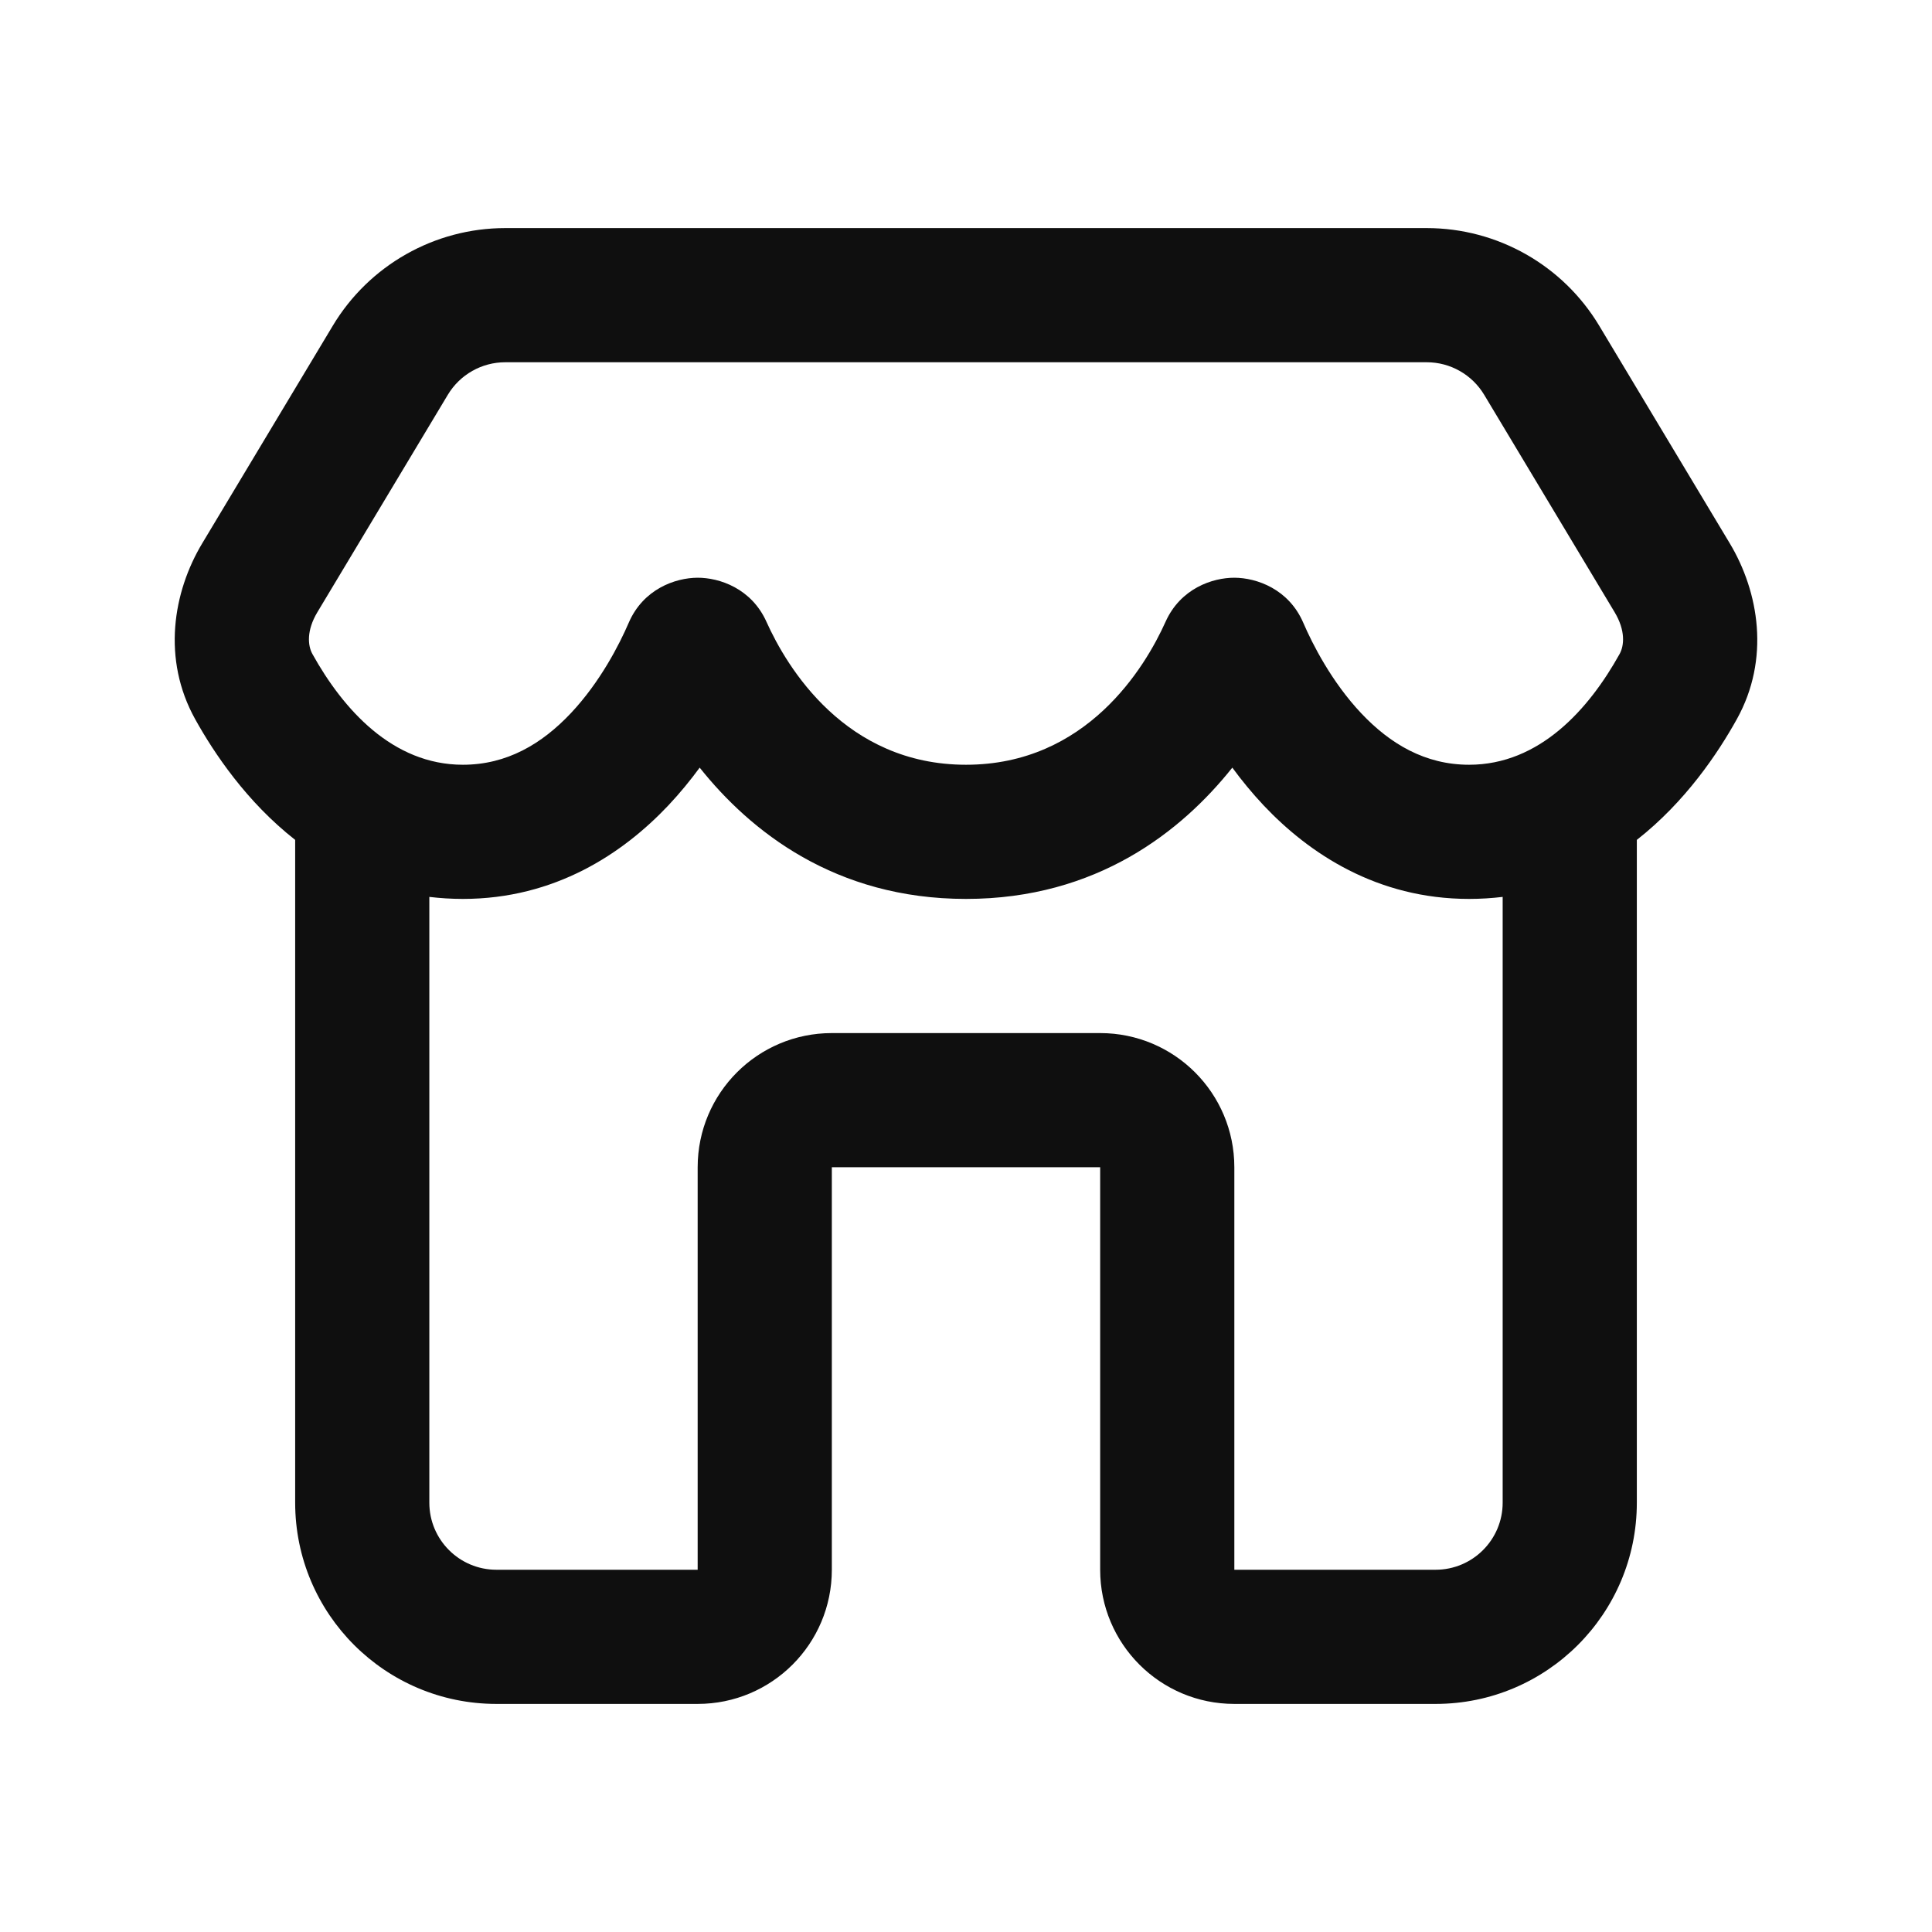
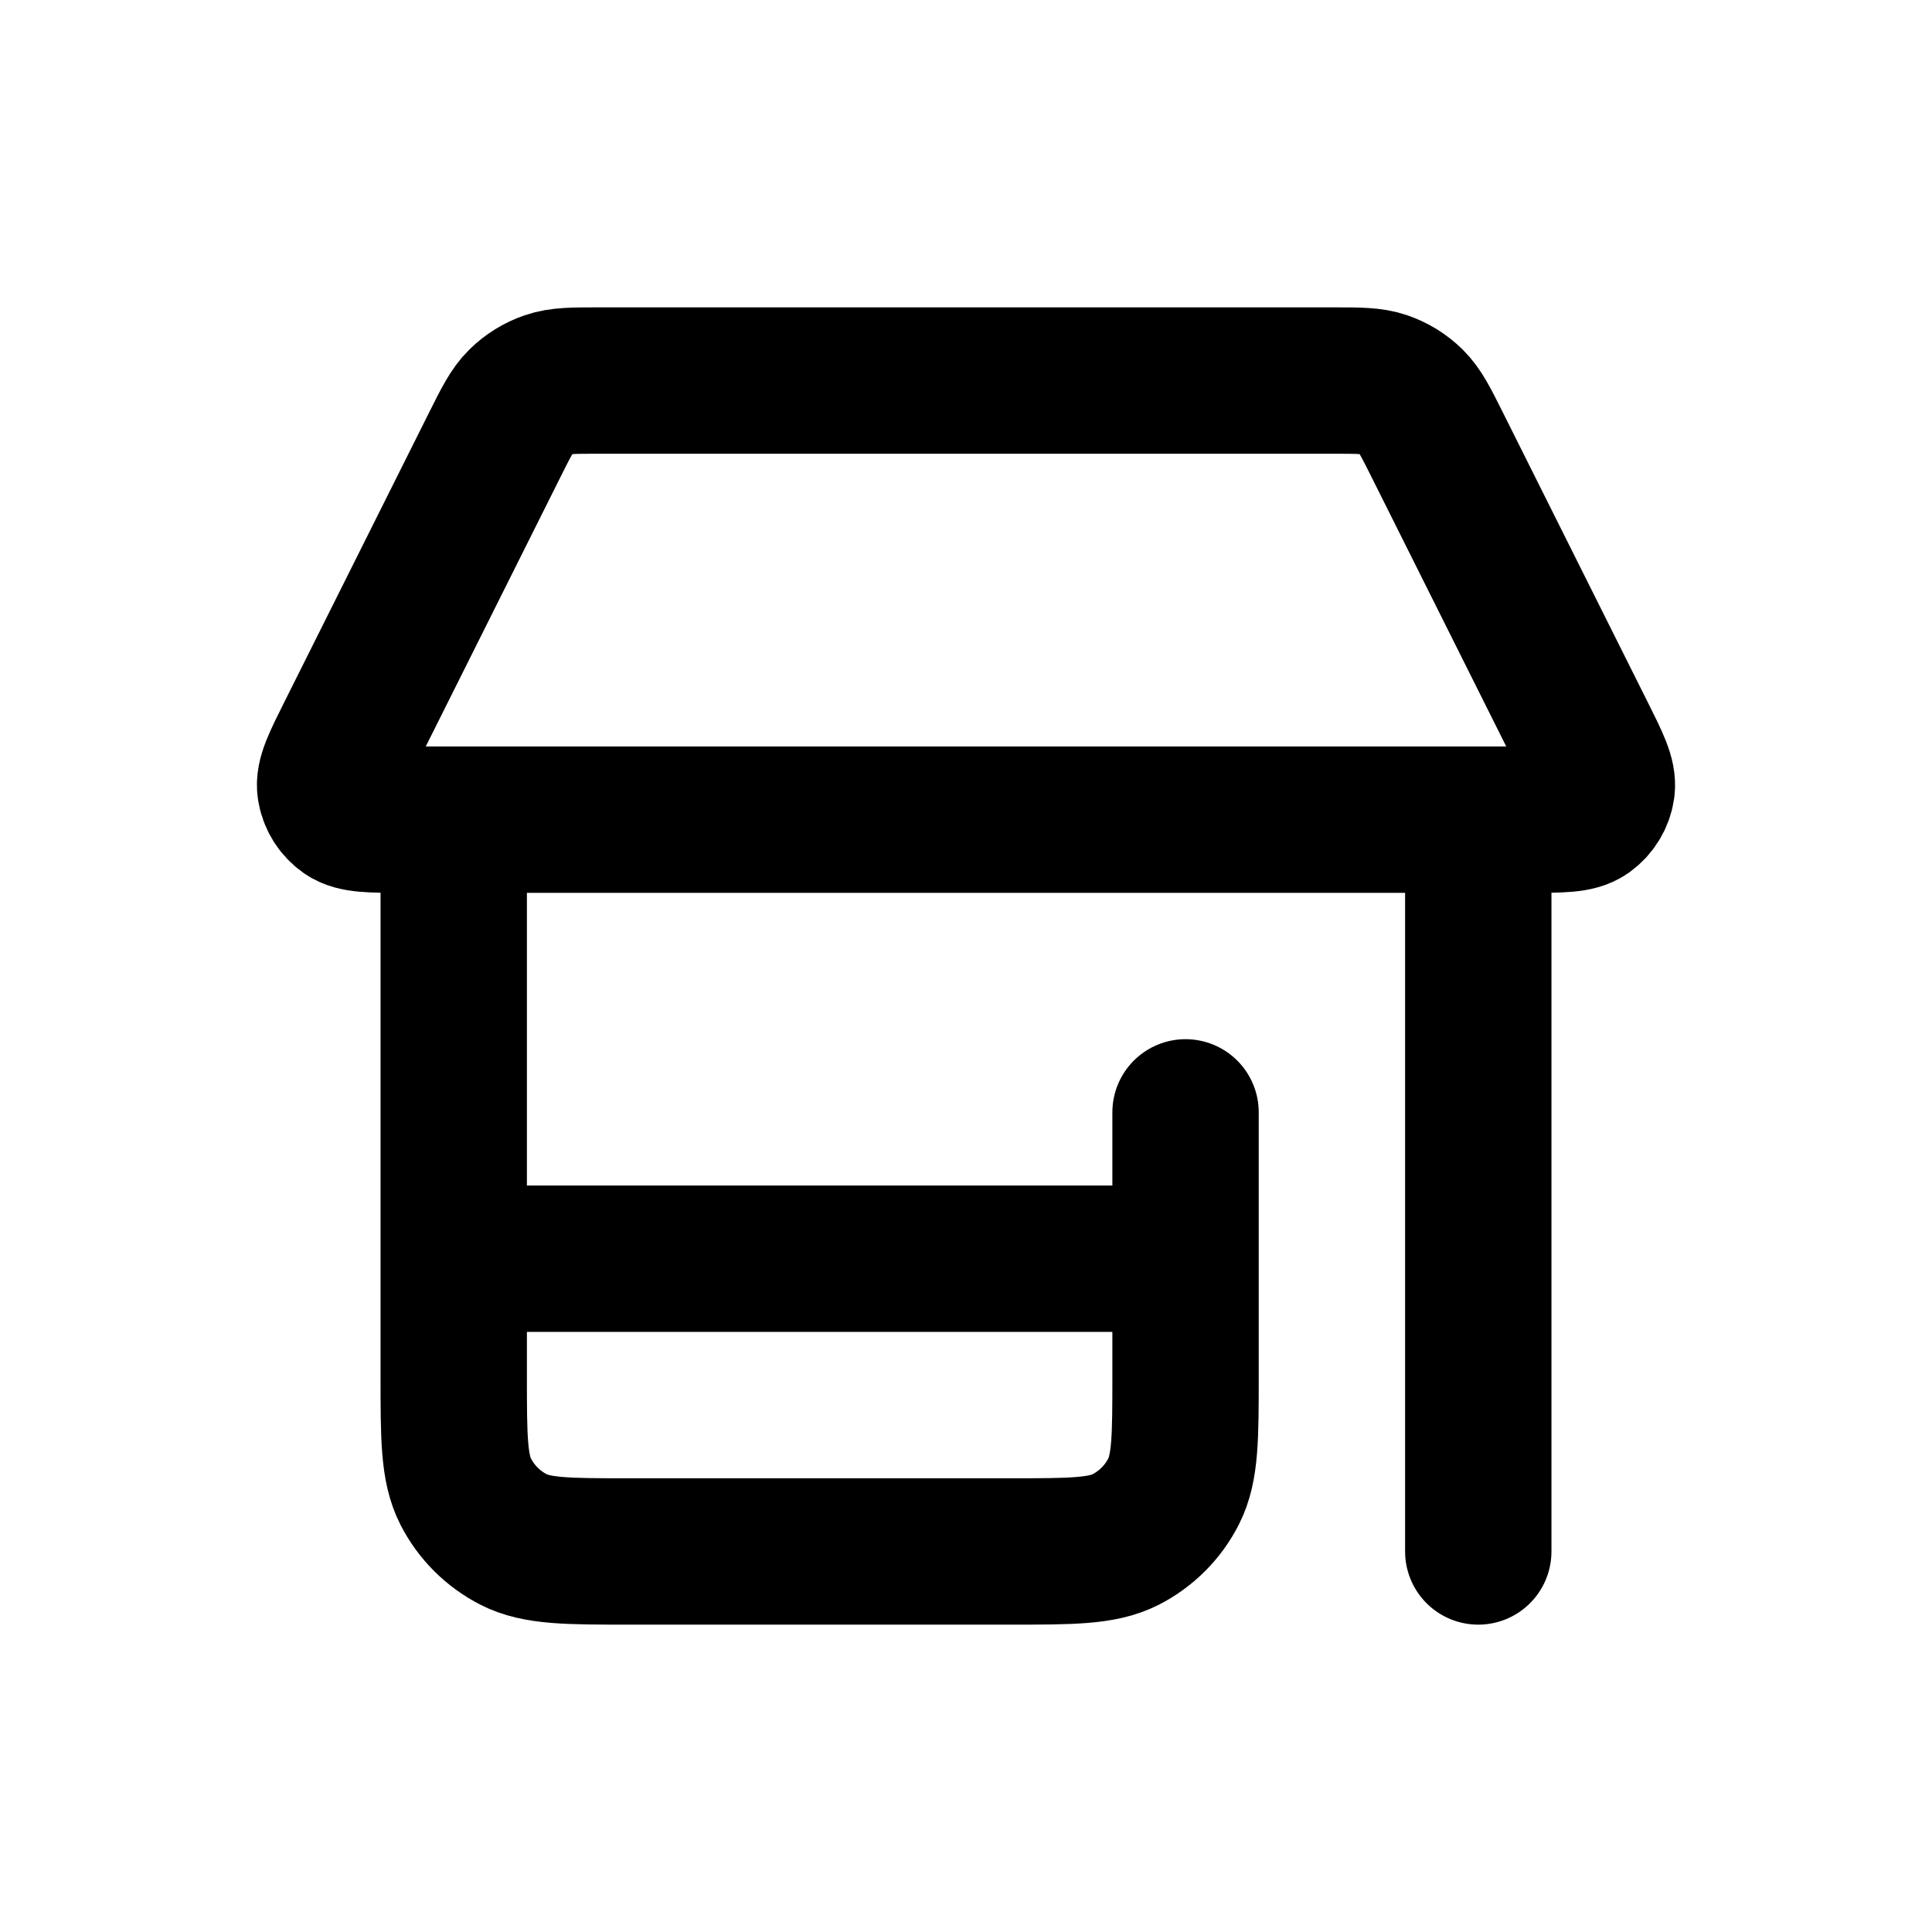
- <svg xmlns="http://www.w3.org/2000/svg" width="64px" height="64px" viewBox="-2.4 -2.4 28.80 28.80" fill="none">
+ <svg xmlns="http://www.w3.org/2000/svg" width="64px" height="64px" viewBox="-1.2 -1.2 26.40 26.40" fill="none">
  <g id="SVGRepo_bgCarrier" stroke-width="0" />
  <g id="SVGRepo_tracerCarrier" stroke-linecap="round" stroke-linejoin="round" />
  <g id="SVGRepo_iconCarrier">
-     <path fill-rule="evenodd" clip-rule="evenodd" d="M5.132 1C4.079 1 3.102 1.553 2.56 2.457L0.616 5.697C0.178 6.426 0.012 7.425 0.509 8.32C0.79 8.826 1.275 9.552 2 10.12V20C2 21.657 3.343 23 5 23H8C9.105 23 10 22.105 10 21V15H14V21C14 22.105 14.895 23 16 23H19C20.657 23 22 21.657 22 20V10.12C22.725 9.552 23.21 8.826 23.491 8.32C23.988 7.425 23.822 6.426 23.384 5.697L21.44 2.457C20.898 1.553 19.921 1 18.868 1H5.132ZM20 10.97C19.839 10.989 19.672 11 19.5 11C18.126 11 17.113 10.322 16.436 9.605C16.263 9.421 16.108 9.231 15.97 9.043C15.217 9.988 13.954 11 12 11C10.046 11 8.783 9.988 8.03 9.043C7.892 9.231 7.737 9.421 7.564 9.605C6.887 10.322 5.874 11 4.5 11C4.328 11 4.161 10.989 4 10.97V20C4 20.552 4.448 21 5 21H8V15C8 13.895 8.895 13 10 13H14C15.105 13 16 13.895 16 15V21H19C19.552 21 20 20.552 20 20V10.97ZM4.275 3.486C4.456 3.184 4.781 3 5.132 3H18.868C19.219 3 19.544 3.184 19.725 3.486L21.669 6.726C21.832 6.998 21.813 7.223 21.743 7.349C21.285 8.173 20.549 9 19.5 9C18.845 9 18.323 8.69 17.891 8.232C17.451 7.765 17.166 7.204 17.028 6.884C16.811 6.38 16.333 6.214 16.003 6.212C15.674 6.211 15.198 6.372 14.975 6.868C14.67 7.548 13.798 9 12 9C10.202 9 9.33 7.548 9.025 6.868C8.802 6.372 8.326 6.211 7.997 6.212C7.667 6.214 7.189 6.38 6.972 6.884C6.834 7.204 6.549 7.765 6.109 8.232C5.677 8.69 5.155 9 4.5 9C3.451 9 2.715 8.173 2.257 7.349C2.187 7.223 2.168 6.998 2.331 6.726L4.275 3.486Z" fill="#0F0F0F" />
+     <path d="M15 14V17.6C15 18.44 15 18.86 14.836 19.181C14.693 19.463 14.463 19.693 14.181 19.837C13.86 20 13.44 20 12.6 20H7.4C6.56 20 6.14 20 5.819 19.837C5.537 19.693 5.307 19.463 5.163 19.181C5 18.86 5 18.44 5 17.6V10M19 10V20M5 16H15M5.558 4.884L3.579 8.842C3.387 9.226 3.291 9.417 3.314 9.573C3.334 9.709 3.41 9.831 3.522 9.91C3.652 10 3.866 10 4.294 10H19.706C20.134 10 20.349 10 20.478 9.91C20.59 9.831 20.666 9.709 20.686 9.573C20.709 9.417 20.613 9.226 20.421 8.842L18.442 4.884C18.282 4.563 18.201 4.403 18.082 4.286C17.976 4.182 17.848 4.103 17.708 4.055C17.55 4 17.37 4 17.011 4H6.989C6.63 4 6.45 4 6.292 4.055C6.152 4.103 6.024 4.182 5.918 4.286C5.799 4.403 5.718 4.563 5.558 4.884Z" stroke="#000000" stroke-width="2" stroke-linecap="round" stroke-linejoin="round" />
  </g>
</svg>
